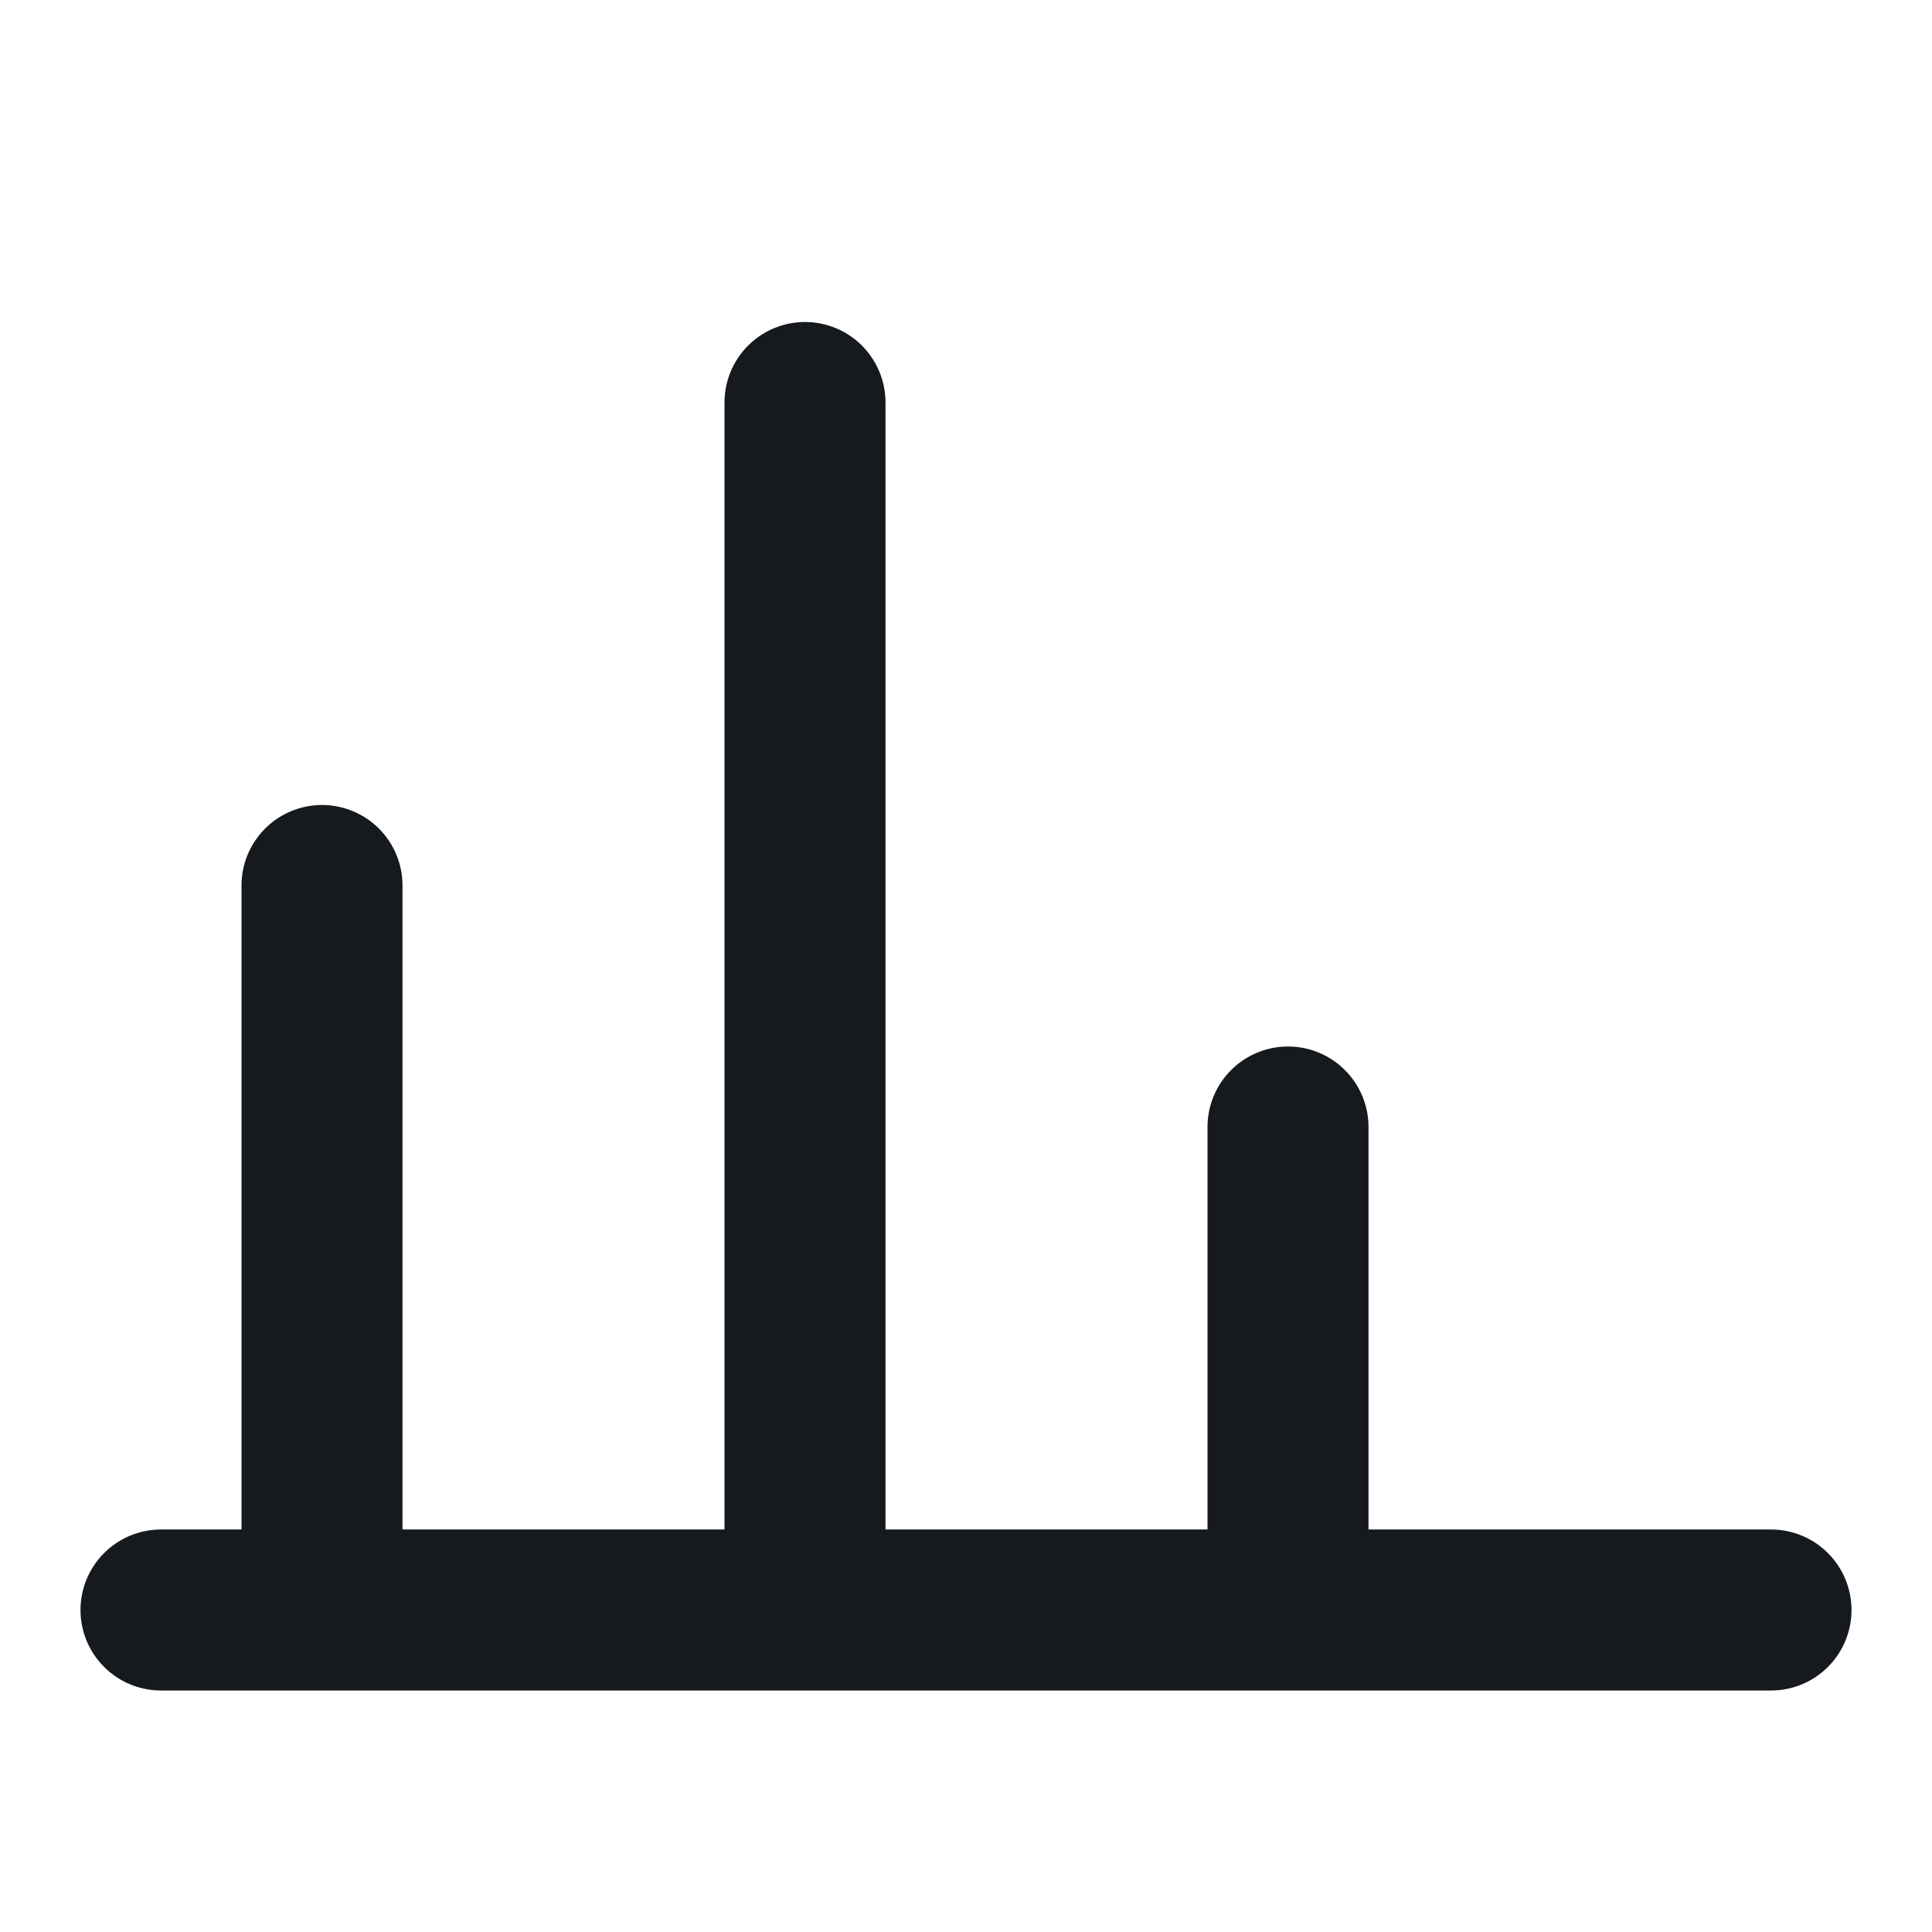
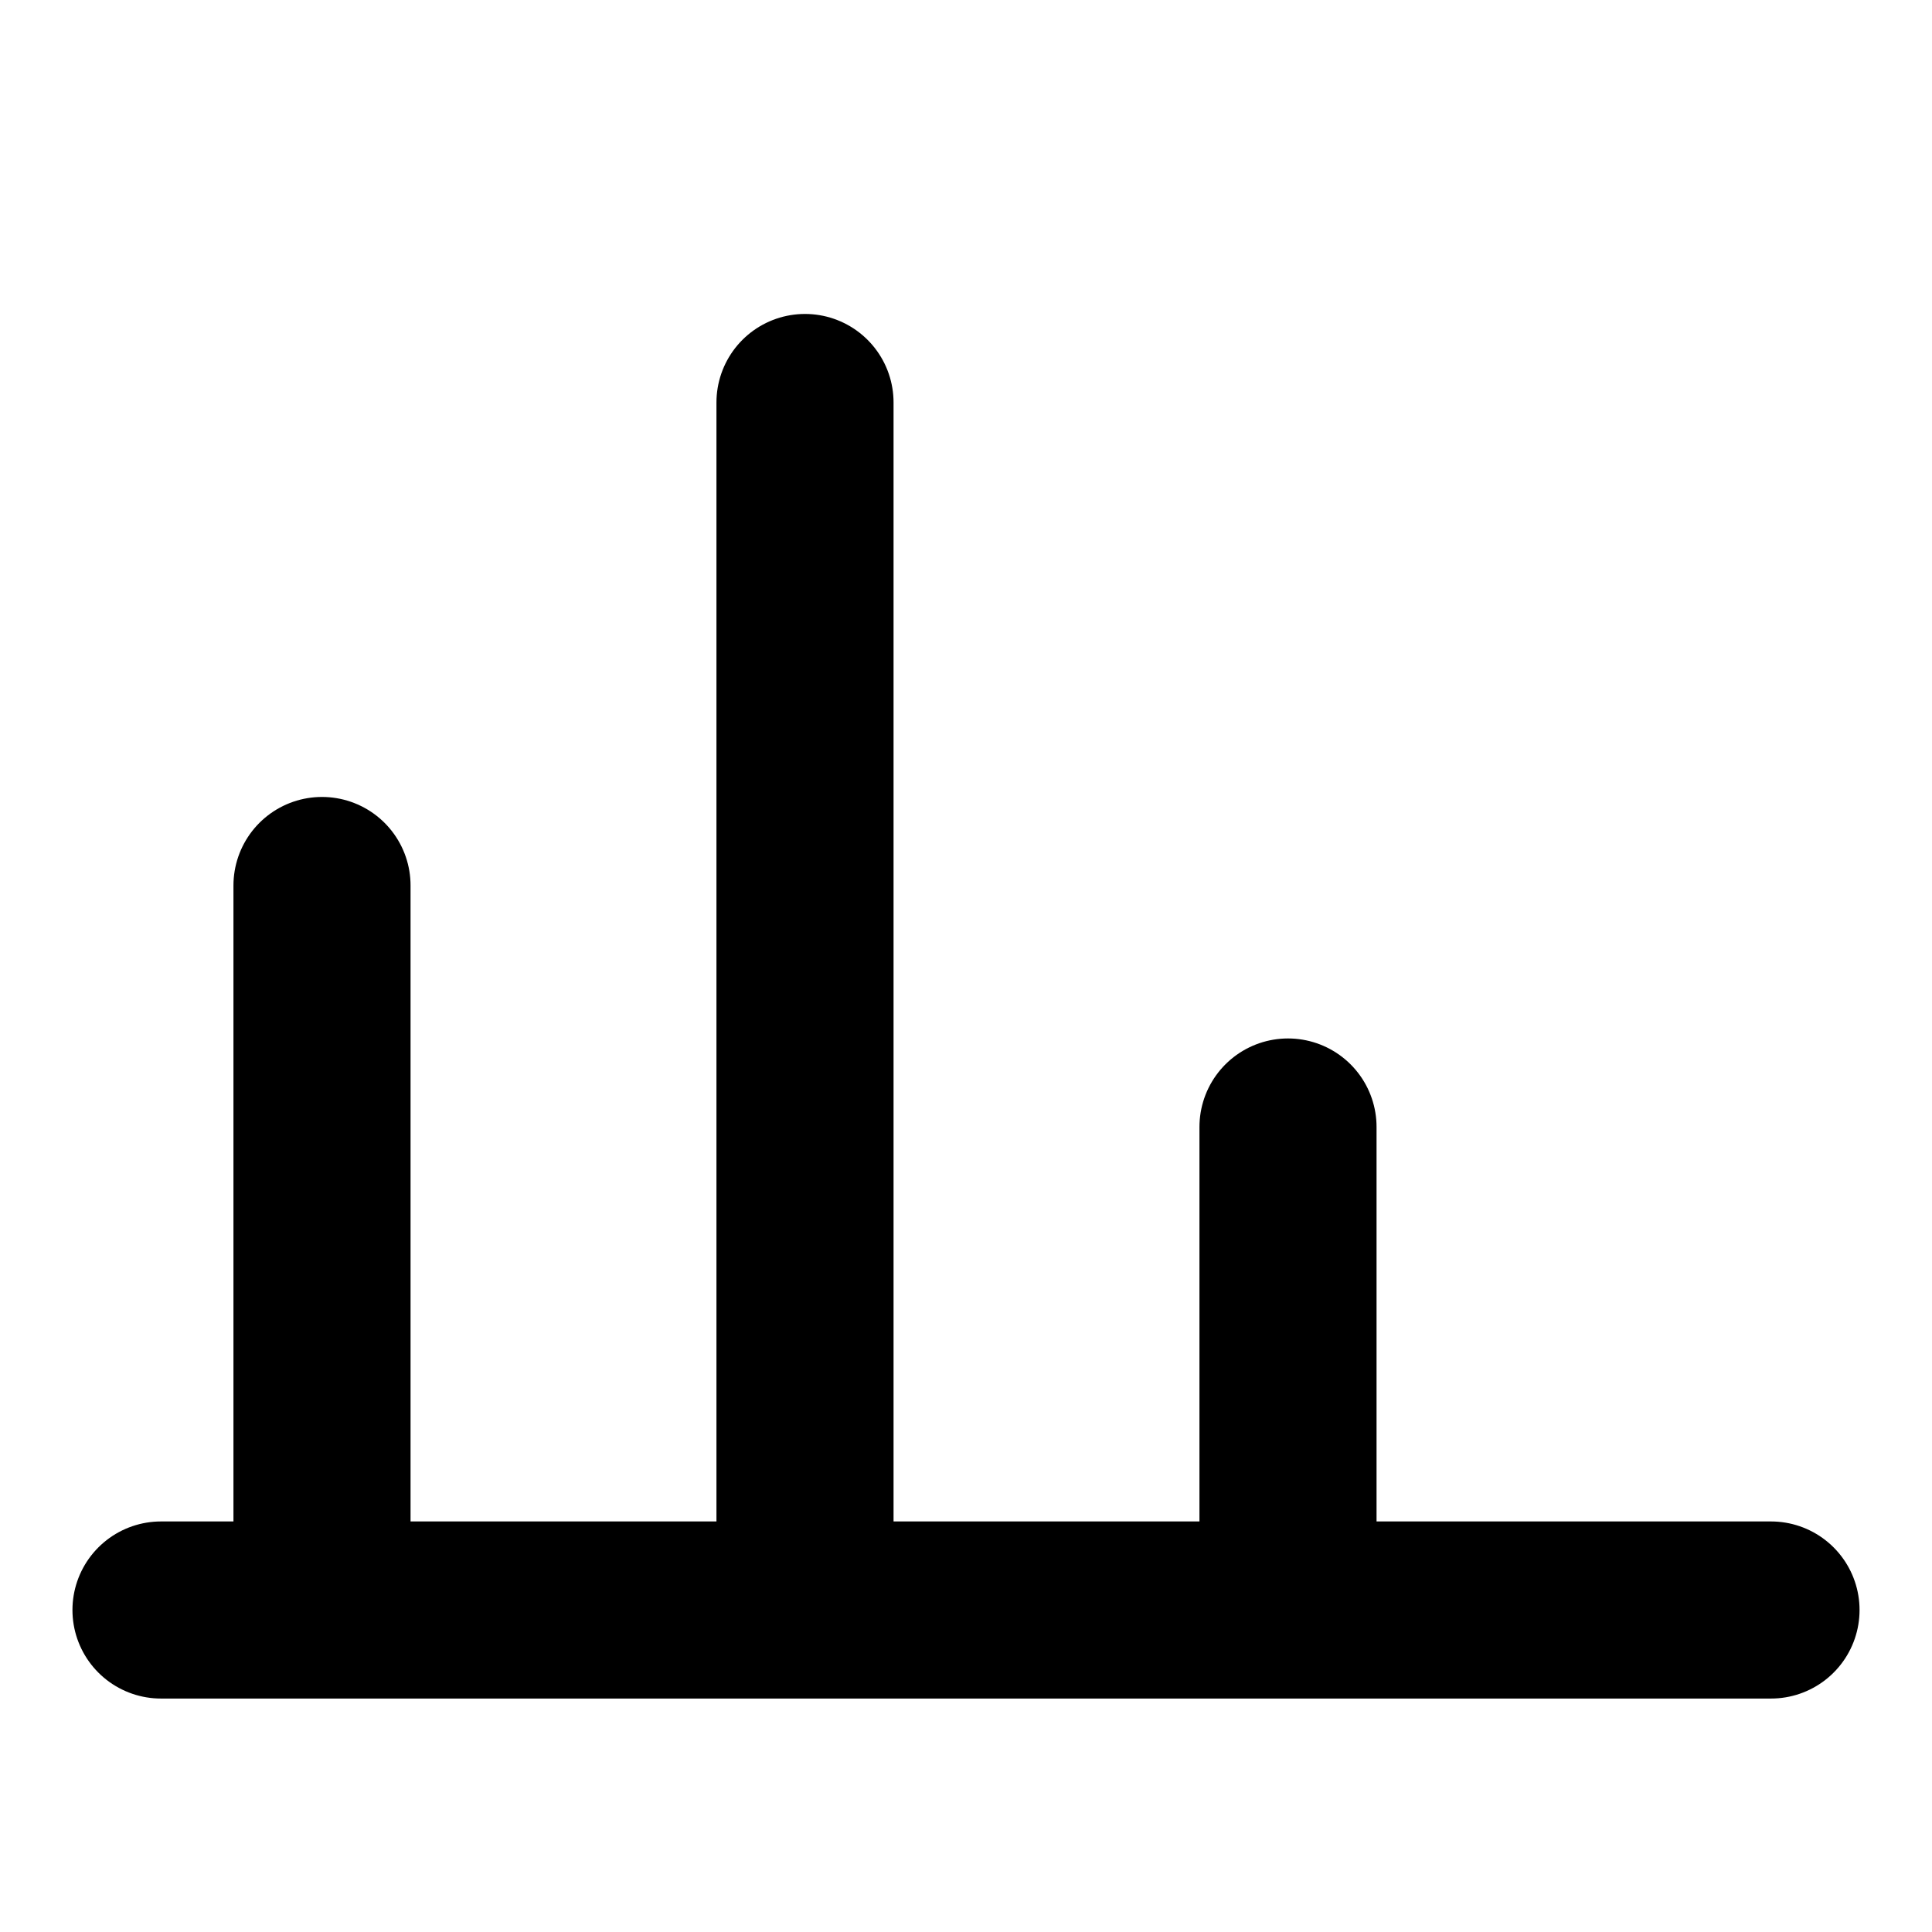
- <svg xmlns="http://www.w3.org/2000/svg" viewBox="0 0 24 24" width="24" height="24" fill="none" stroke="#16191D" stroke-width="2" stroke-linecap="round" stroke-linejoin="round">
+ <svg xmlns="http://www.w3.org/2000/svg" fill="none" stroke="currentColor" stroke-width="2.2" stroke-linecap="round" stroke-linejoin="round" viewBox="0 0 24 24">
  <path d="M4 20V11M10 20V5M16 20v-6M2 20h20" />
</svg>
